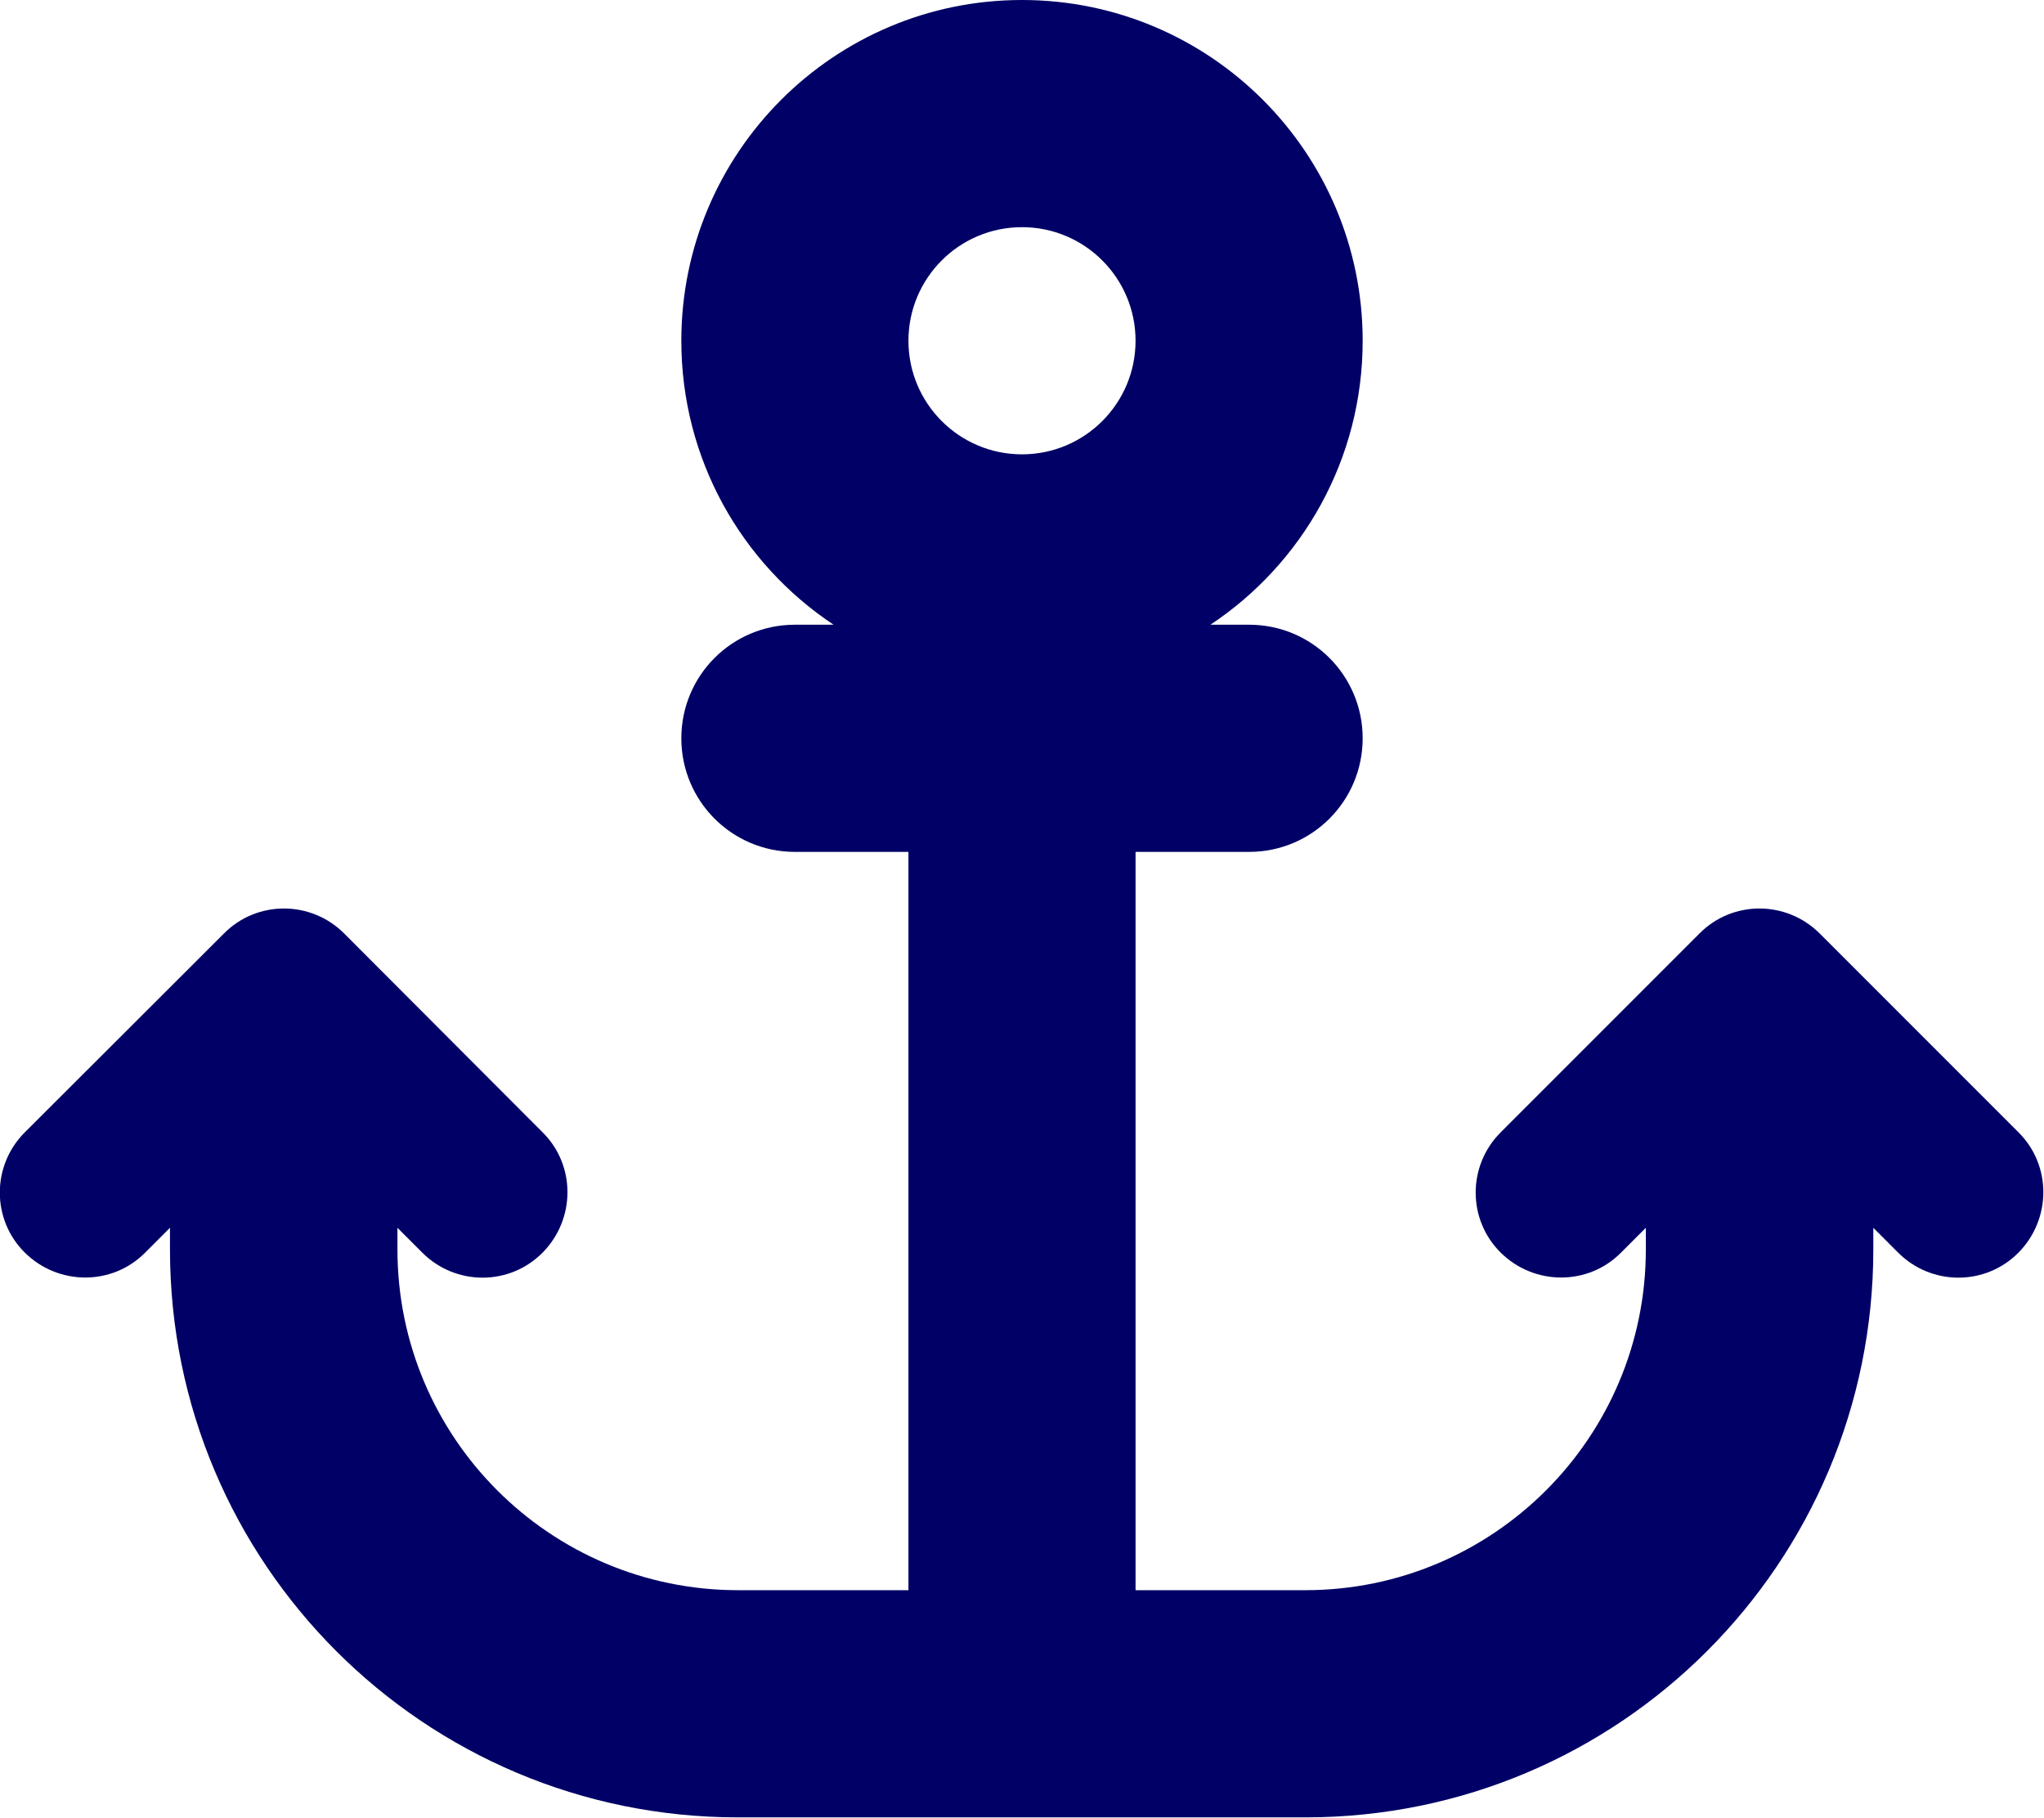
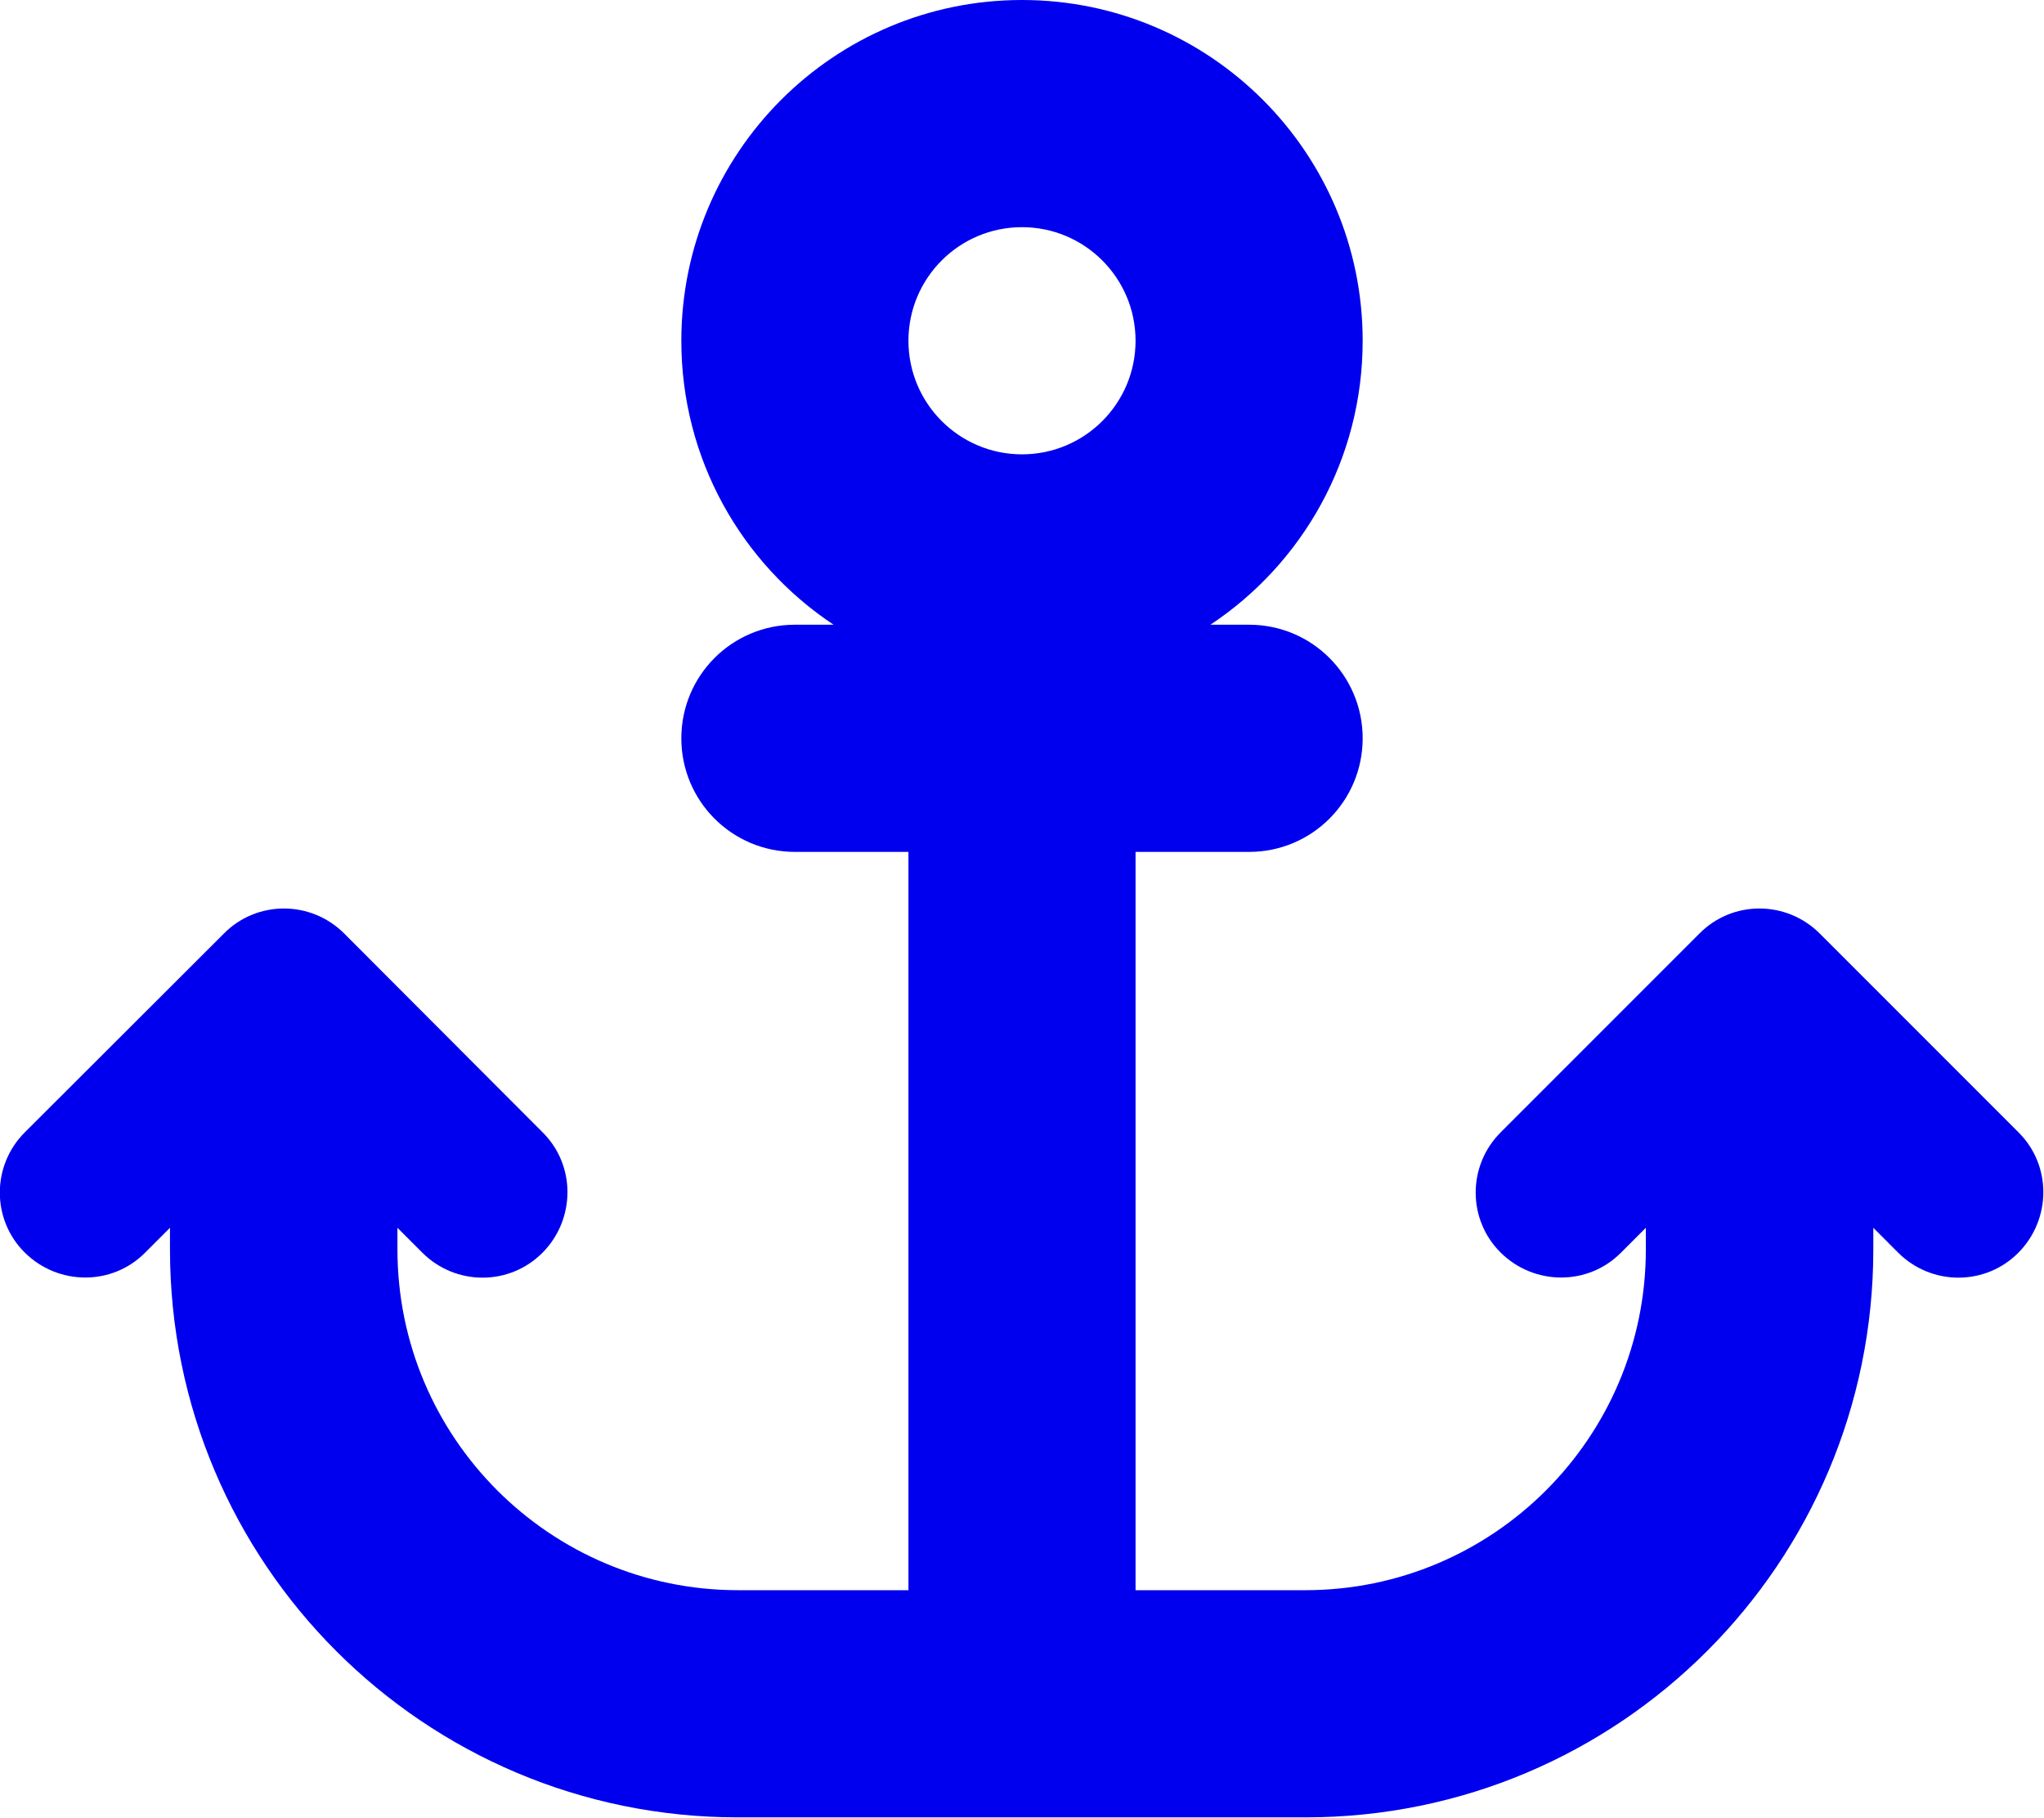
- <svg xmlns="http://www.w3.org/2000/svg" height="1em" viewBox="0 0 576 512">
-   <path fill="#000066" d="M320 96a32 32 0 1 1 -64 0 32 32 0 1 1 64 0zm21.1 80C367 158.8 384 129.4 384 96c0-53-43-96-96-96s-96 43-96 96c0 33.4 17 62.8 42.9 80H224c-17.7 0-32 14.3-32 32s14.3 32 32 32h32V448H208c-53 0-96-43-96-96v-6.1l7 7c9.4 9.4 24.6 9.4 33.9 0s9.4-24.6 0-33.9L97 263c-9.4-9.4-24.6-9.4-33.9 0L7 319c-9.4 9.4-9.4 24.6 0 33.9s24.6 9.4 33.9 0l7-7V352c0 88.4 71.6 160 160 160h80 80c88.4 0 160-71.6 160-160v-6.1l7 7c9.4 9.4 24.6 9.4 33.9 0s9.4-24.6 0-33.9l-56-56c-9.4-9.4-24.6-9.4-33.9 0l-56 56c-9.4 9.4-9.4 24.6 0 33.9s24.6 9.4 33.9 0l7-7V352c0 53-43 96-96 96H320V240h32c17.7 0 32-14.3 32-32s-14.3-32-32-32H341.1z" />
+ <svg xmlns="http://www.w3.org/2000/svg" height="1em" viewBox="0 0 576 512" style="background-color:#ff3400">
+   <path fill="#0000ee" d="M320 96a32 32 0 1 1 -64 0 32 32 0 1 1 64 0zm21.1 80C367 158.8 384 129.4 384 96c0-53-43-96-96-96s-96 43-96 96c0 33.4 17 62.8 42.9 80H224c-17.7 0-32 14.3-32 32s14.3 32 32 32h32V448H208c-53 0-96-43-96-96v-6.1l7 7c9.4 9.4 24.6 9.4 33.9 0s9.4-24.6 0-33.9L97 263c-9.4-9.4-24.6-9.4-33.9 0L7 319c-9.4 9.4-9.4 24.6 0 33.9s24.6 9.4 33.9 0l7-7V352c0 88.4 71.6 160 160 160h80 80c88.4 0 160-71.6 160-160v-6.1l7 7c9.4 9.4 24.6 9.4 33.9 0s9.4-24.6 0-33.9l-56-56c-9.4-9.4-24.6-9.4-33.9 0l-56 56c-9.4 9.4-9.4 24.6 0 33.9s24.6 9.4 33.9 0l7-7V352c0 53-43 96-96 96H320V240h32c17.7 0 32-14.3 32-32s-14.3-32-32-32H341.1z" />
</svg>
